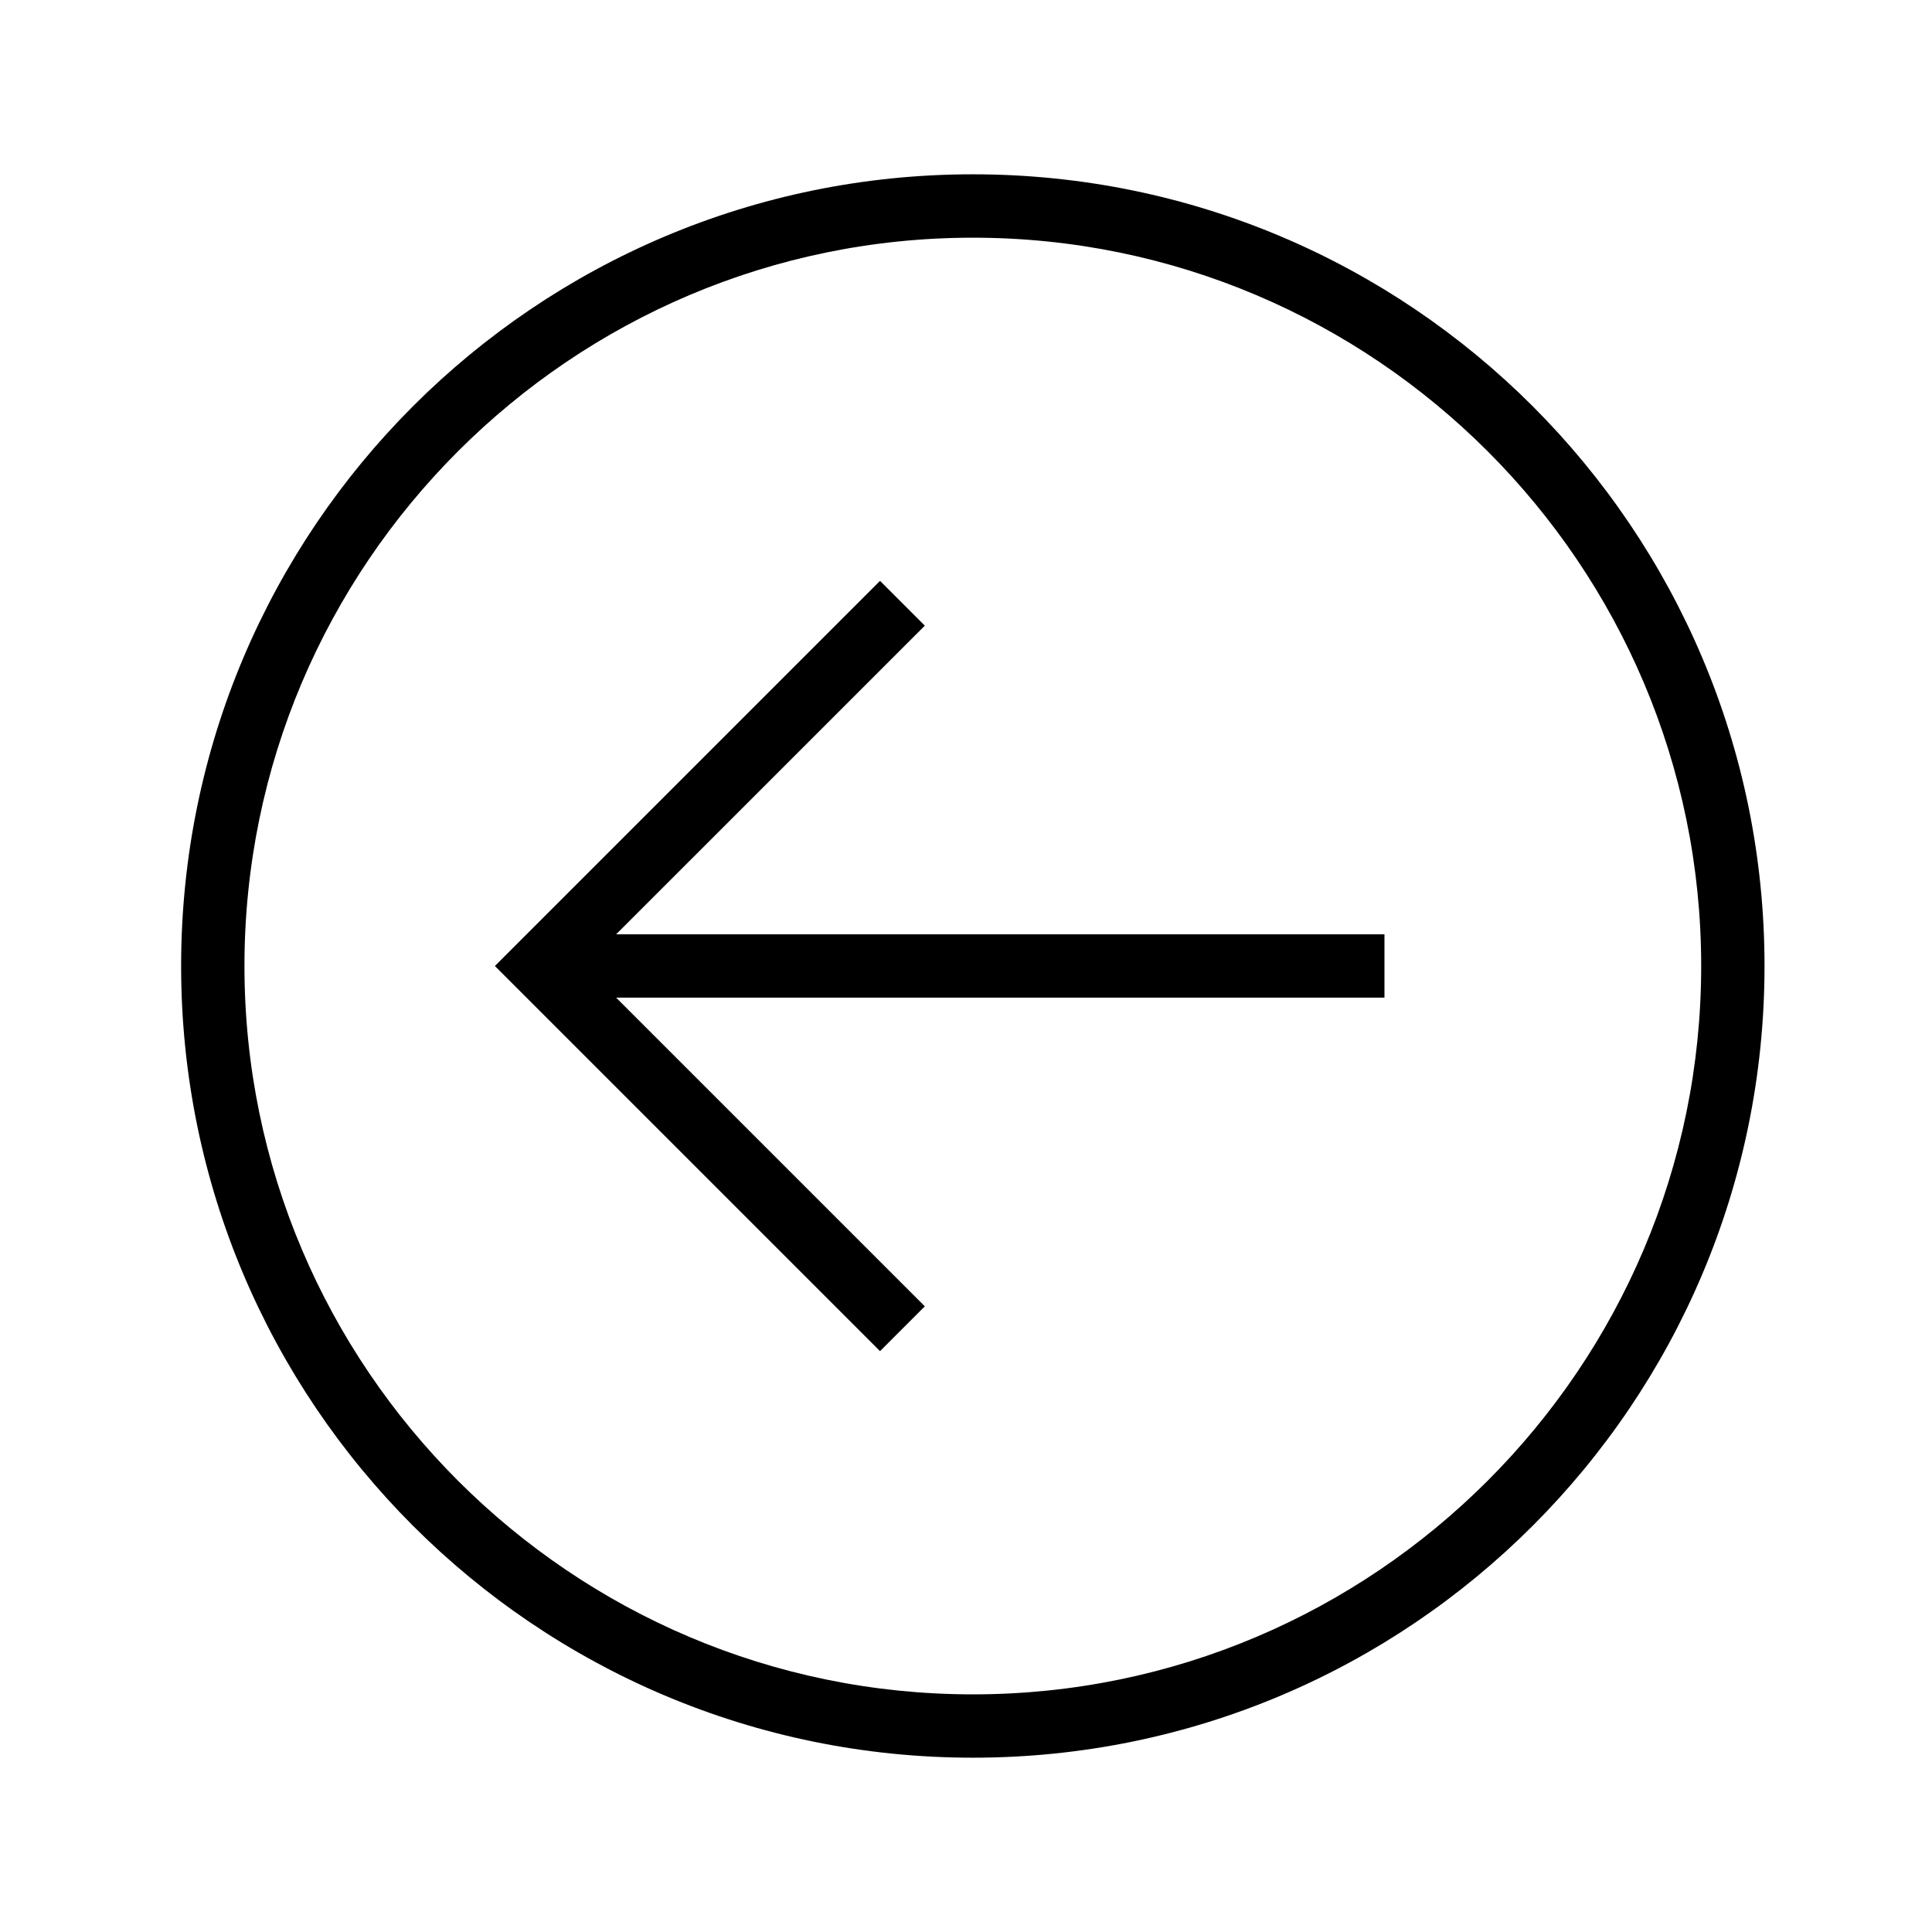
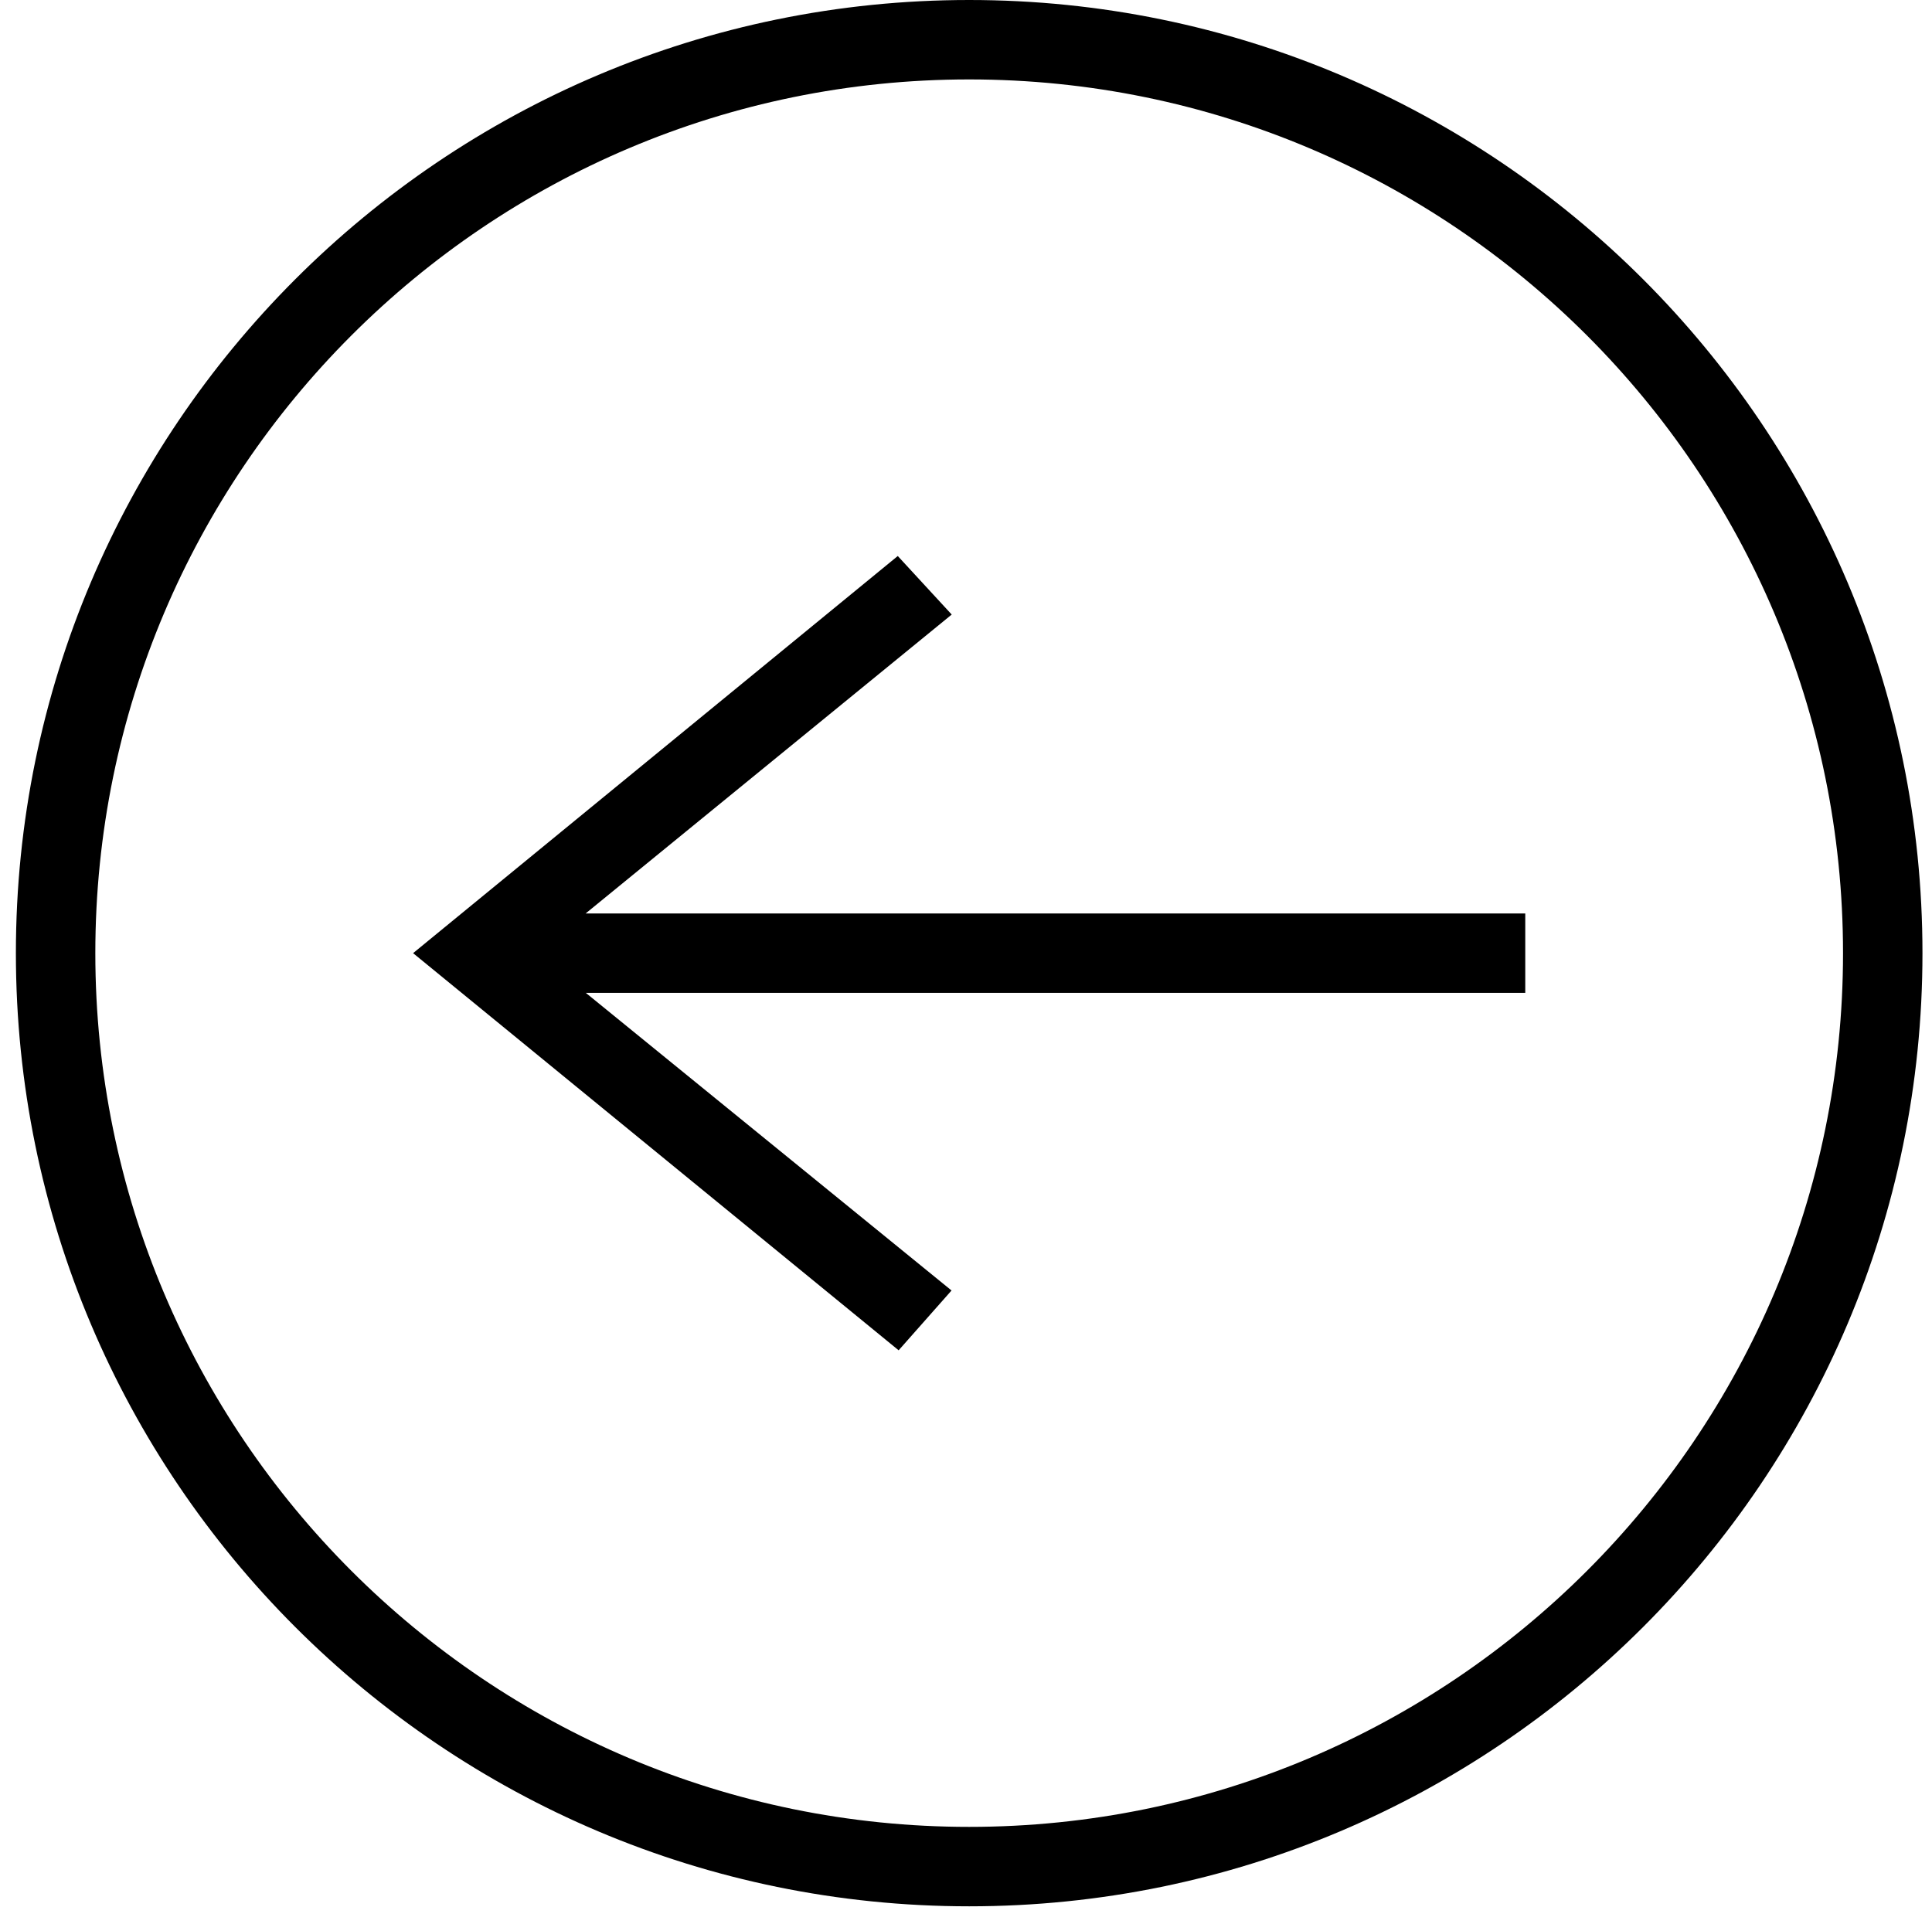
- <svg xmlns="http://www.w3.org/2000/svg" width="100px" height="100px" viewBox="-3 0 32 32" version="1.1">
-   <g id="icomoon-ignore">
- </g>
-   <path d="M13.114 2.887c-7.243 0-13.114 5.871-13.114 13.113s5.871 13.113 13.114 13.113c7.242 0 13.112-5.871 13.112-13.113s-5.87-13.113-13.112-13.113zM13.114 28.064c-6.653 0-12.065-5.412-12.065-12.064s5.412-12.063 12.065-12.063c6.652 0 12.063 5.412 12.063 12.063s-5.411 12.064-12.063 12.064z" fill="#000000">
- 
- </path>
-   <path d="M12.318 10.363l-0.742-0.742-6.379 6.379 6.379 6.379 0.742-0.742-5.113-5.113h12.726v-1.049h-12.726z" fill="#000000">
- 
- </path>
+ <svg xmlns="http://www.w3.org/2000/svg" width="76" height="75" viewBox="0 0 76 75" fill="none">
+   <path fill-rule="evenodd" clip-rule="evenodd" d="M38.125 75C58.822 75 75.625 58.197 75.625 37.5C75.625 16.803 58.822 0 38.125 0C17.428 0 0.625 16.803 0.625 37.5C0.625 58.197 17.428 75 38.125 75ZM38.125 71.875C57.097 71.875 72.5 56.472 72.5 37.5C72.5 18.528 57.097 3.125 38.125 3.125C19.153 3.125 3.75 18.528 3.75 37.5C3.75 56.472 19.153 71.875 38.125 71.875ZM23.038 35.938L37.438 24.178L35.316 21.875L16.25 37.5L35.35 53.125L37.431 50.772L23.044 39.062L60 39.062V35.938L23.038 35.938Z" fill="black" />
</svg>
